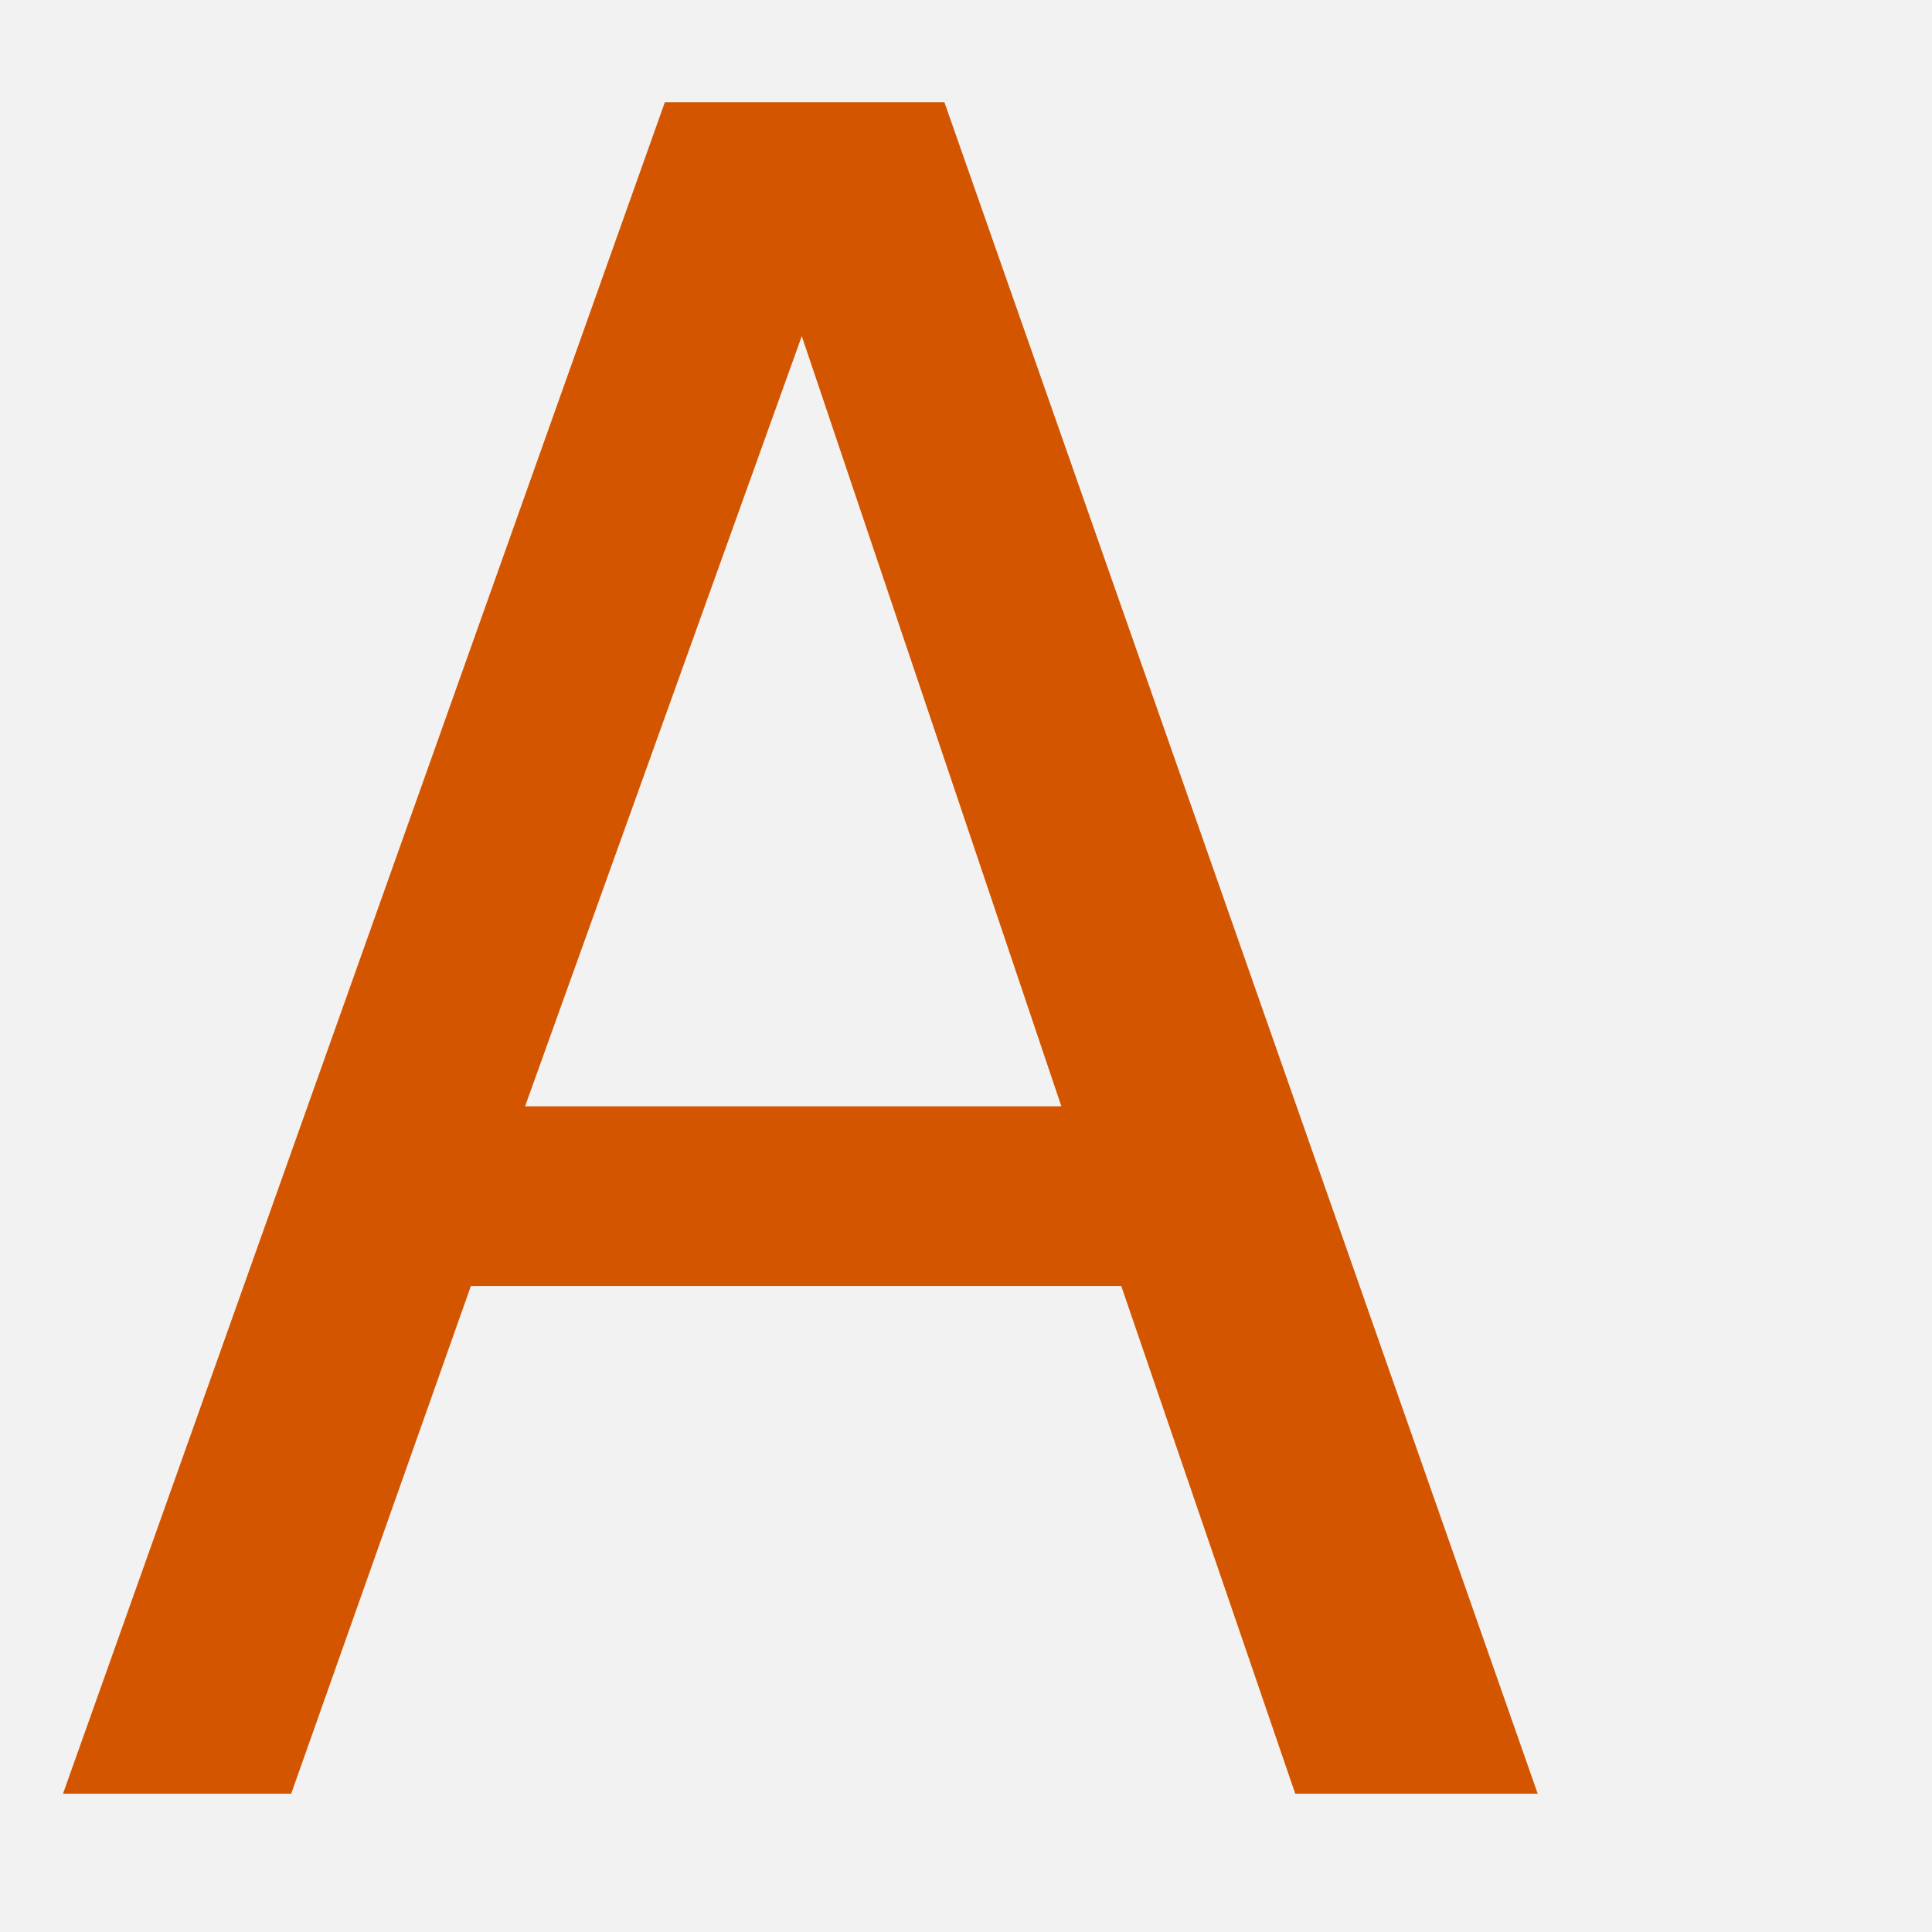
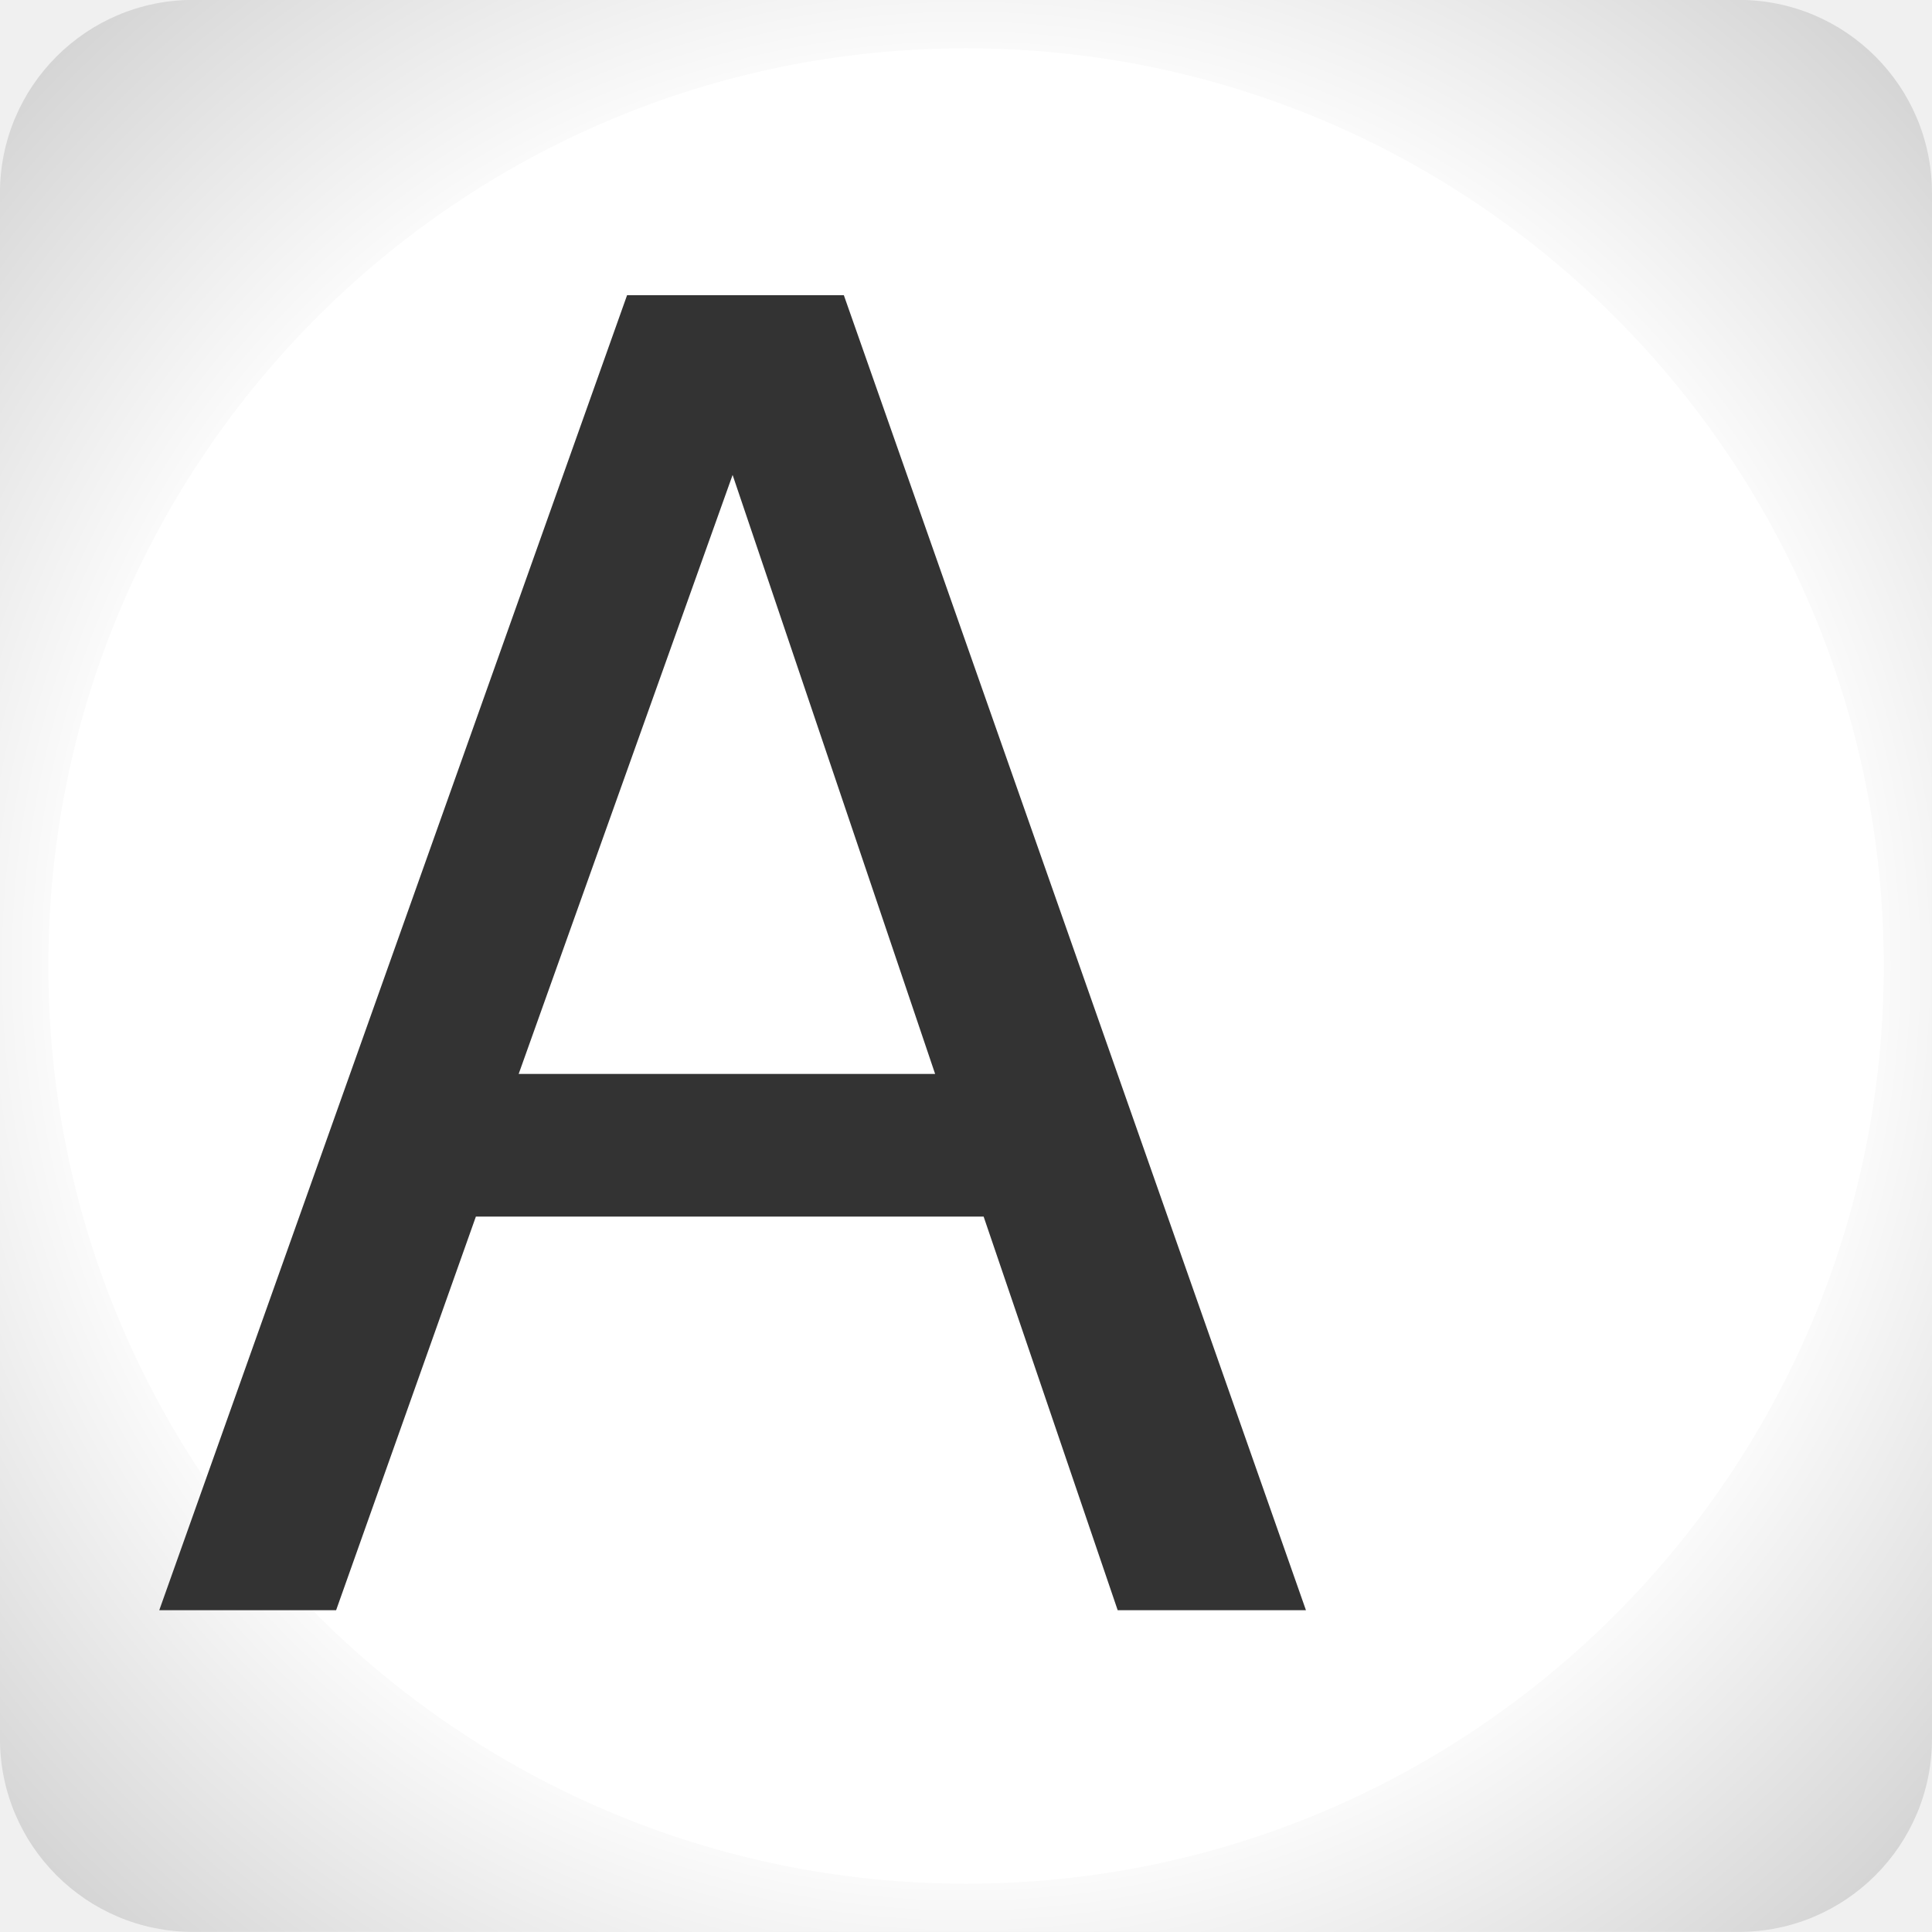
- <svg xmlns="http://www.w3.org/2000/svg" width="10.583mm" height="10.583mm" viewBox="0 0 10.583 10.583" version="1.1" id="svg5">
-   <defs id="defs2" />
-   <g id="layer1" transform="translate(-29.10417,-5.291667)">
-     <rect style="fill:#f2f2f2;stroke:none;stroke-width:0.2" id="rect554" width="10.583" height="10.583" x="29.104" y="5.292" />
-     <text xml:space="preserve" style="font-size:1.411px;font-family:sans-serif;-inkscape-font-specification:'sans-serif, Normal';text-align:center;text-anchor:middle;fill:#000000;stroke:none;stroke-width:0.2" x="34.383" y="15.117" id="text188">
-       <tspan id="tspan186" x="34.383" y="15.117" style="font-style:normal;font-variant:normal;font-weight:normal;font-stretch:normal;font-size:12.7px;font-family:'Helvetica Neue';-inkscape-font-specification:'Helvetica Neue, Normal';font-variant-ligatures:normal;font-variant-caps:normal;font-variant-numeric:normal;font-variant-east-asian:normal;fill:#d45500;stroke:none;stroke-width:0.2">A</tspan>
-     </text>
+ <svg xmlns="http://www.w3.org/2000/svg" xmlns:xlink="http://www.w3.org/1999/xlink" width="10.583mm" height="10.583mm" viewBox="0 0 10.583 10.583" version="1.1" id="svg5">
+   <defs id="defs2">
+     <linearGradient id="linearGradient7296">
+       <stop style="stop-color:#ffffff;stop-opacity:1;" offset="0.5" id="stop7292" />
+       <stop style="stop-color:#a7a7a7;stop-opacity:1;" offset="1" id="stop7294" />
+     </linearGradient>
+     <radialGradient xlink:href="#linearGradient7296" id="radialGradient8580" gradientUnits="userSpaceOnUse" gradientTransform="matrix(1.800002,3.1554921e-6,-1.3106211e-6,1.800002,-27.51662,-74.08361)" cx="34.396" cy="92.604" fx="34.396" fy="92.604" r="5.292" />
+     <radialGradient xlink:href="#linearGradient7296" id="radialGradient8725" gradientUnits="userSpaceOnUse" gradientTransform="matrix(1.800002,3.1554921e-6,-1.3106211e-6,1.800002,-27.51662,-74.08361)" cx="34.396" cy="92.604" fx="34.396" fy="92.604" r="5.292" />
+   </defs>
+   <g id="layer1" transform="translate(-29.10417,-87.3125)">
+     <g id="g8595" style="display:inline">
+       <rect style="fill:url(#radialGradient8580);fill-opacity:1;stroke:none;stroke-width:0.2" id="rect8556" width="10.583" height="10.583" x="29.104" y="87.312" ry="1.058" rx="1.058" />
+       <ellipse style="fill:#ffffff;fill-opacity:1;stroke:none;stroke-width:0.2" id="ellipse8558" cx="34.396" cy="92.604" rx="5.027" ry="5.027" />
+       <text xml:space="preserve" style="font-size:1.411px;font-family:sans-serif;-inkscape-font-specification:'sans-serif, Normal';text-align:center;text-anchor:middle;fill:#333333;stroke:none;stroke-width:0.2" x="34.386" y="96.131" id="text8562">
+         <tspan id="tspan8560" x="34.386" y="96.131" style="font-style:normal;font-variant:normal;font-weight:normal;font-stretch:normal;font-size:9.878px;font-family:'Helvetica Neue';-inkscape-font-specification:'Helvetica Neue, Normal';font-variant-ligatures:normal;font-variant-caps:normal;font-variant-numeric:normal;font-variant-east-asian:normal;fill:#333333;stroke:none;stroke-width:0.2">A</tspan>
+       </text>
+     </g>
+     <g id="g8699" style="display:inline" transform="translate(10.58333)">
+       <rect style="fill:url(#radialGradient8725);fill-opacity:1;stroke:none;stroke-width:0.2" id="rect8691" width="10.583" height="10.583" x="29.104" y="87.312" ry="1.058" rx="1.058" />
+       <ellipse style="fill:#ffffff;fill-opacity:1;stroke:none;stroke-width:0.2" id="ellipse8693" cx="34.396" cy="92.604" rx="5.027" ry="5.027" />
+       <text xml:space="preserve" style="font-size:1.411px;font-family:sans-serif;-inkscape-font-specification:'sans-serif, Normal';text-align:center;text-anchor:middle;fill:#333333;stroke:none;stroke-width:0.2" x="34.386" y="96.131" id="text8697">
+         <tspan id="tspan8695" x="34.386" y="96.131" style="font-style:normal;font-variant:normal;font-weight:normal;font-stretch:normal;font-size:9.878px;font-family:'Helvetica Neue';-inkscape-font-specification:'Helvetica Neue, Normal';font-variant-ligatures:normal;font-variant-caps:normal;font-variant-numeric:normal;font-variant-east-asian:normal;fill:#333333;stroke:none;stroke-width:0.2">B</tspan>
+       </text>
+     </g>
  </g>
</svg>
